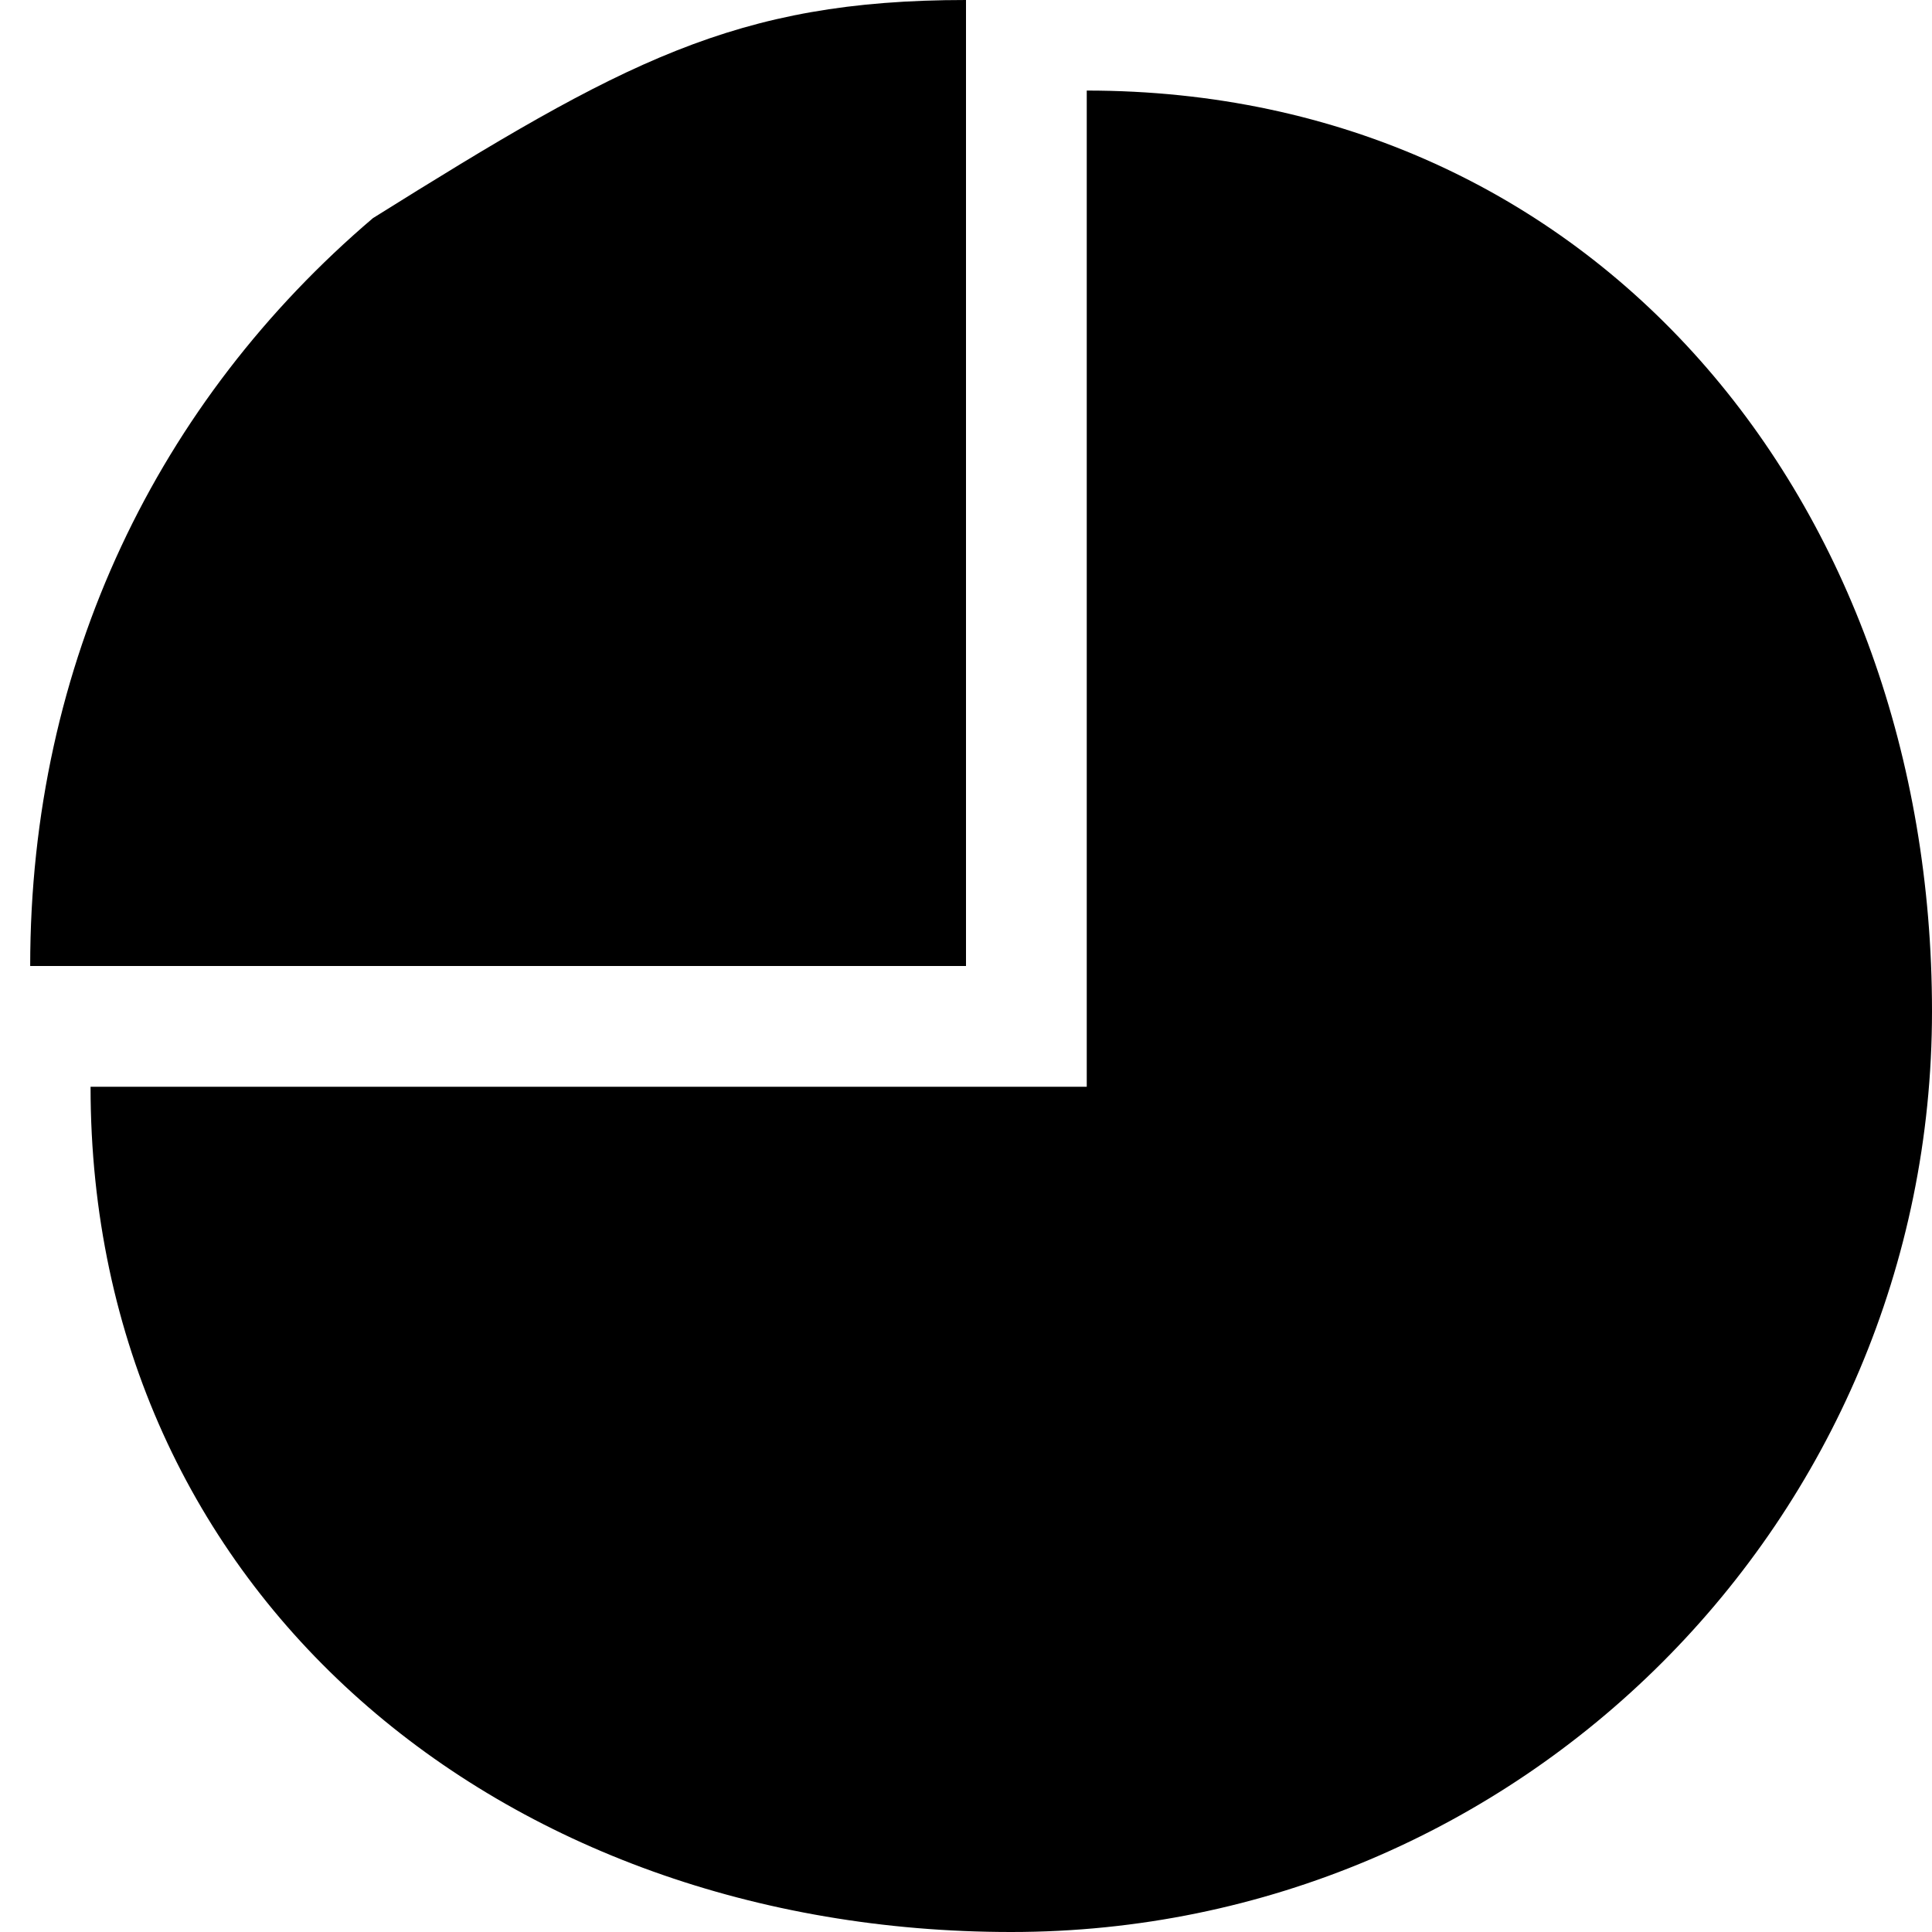
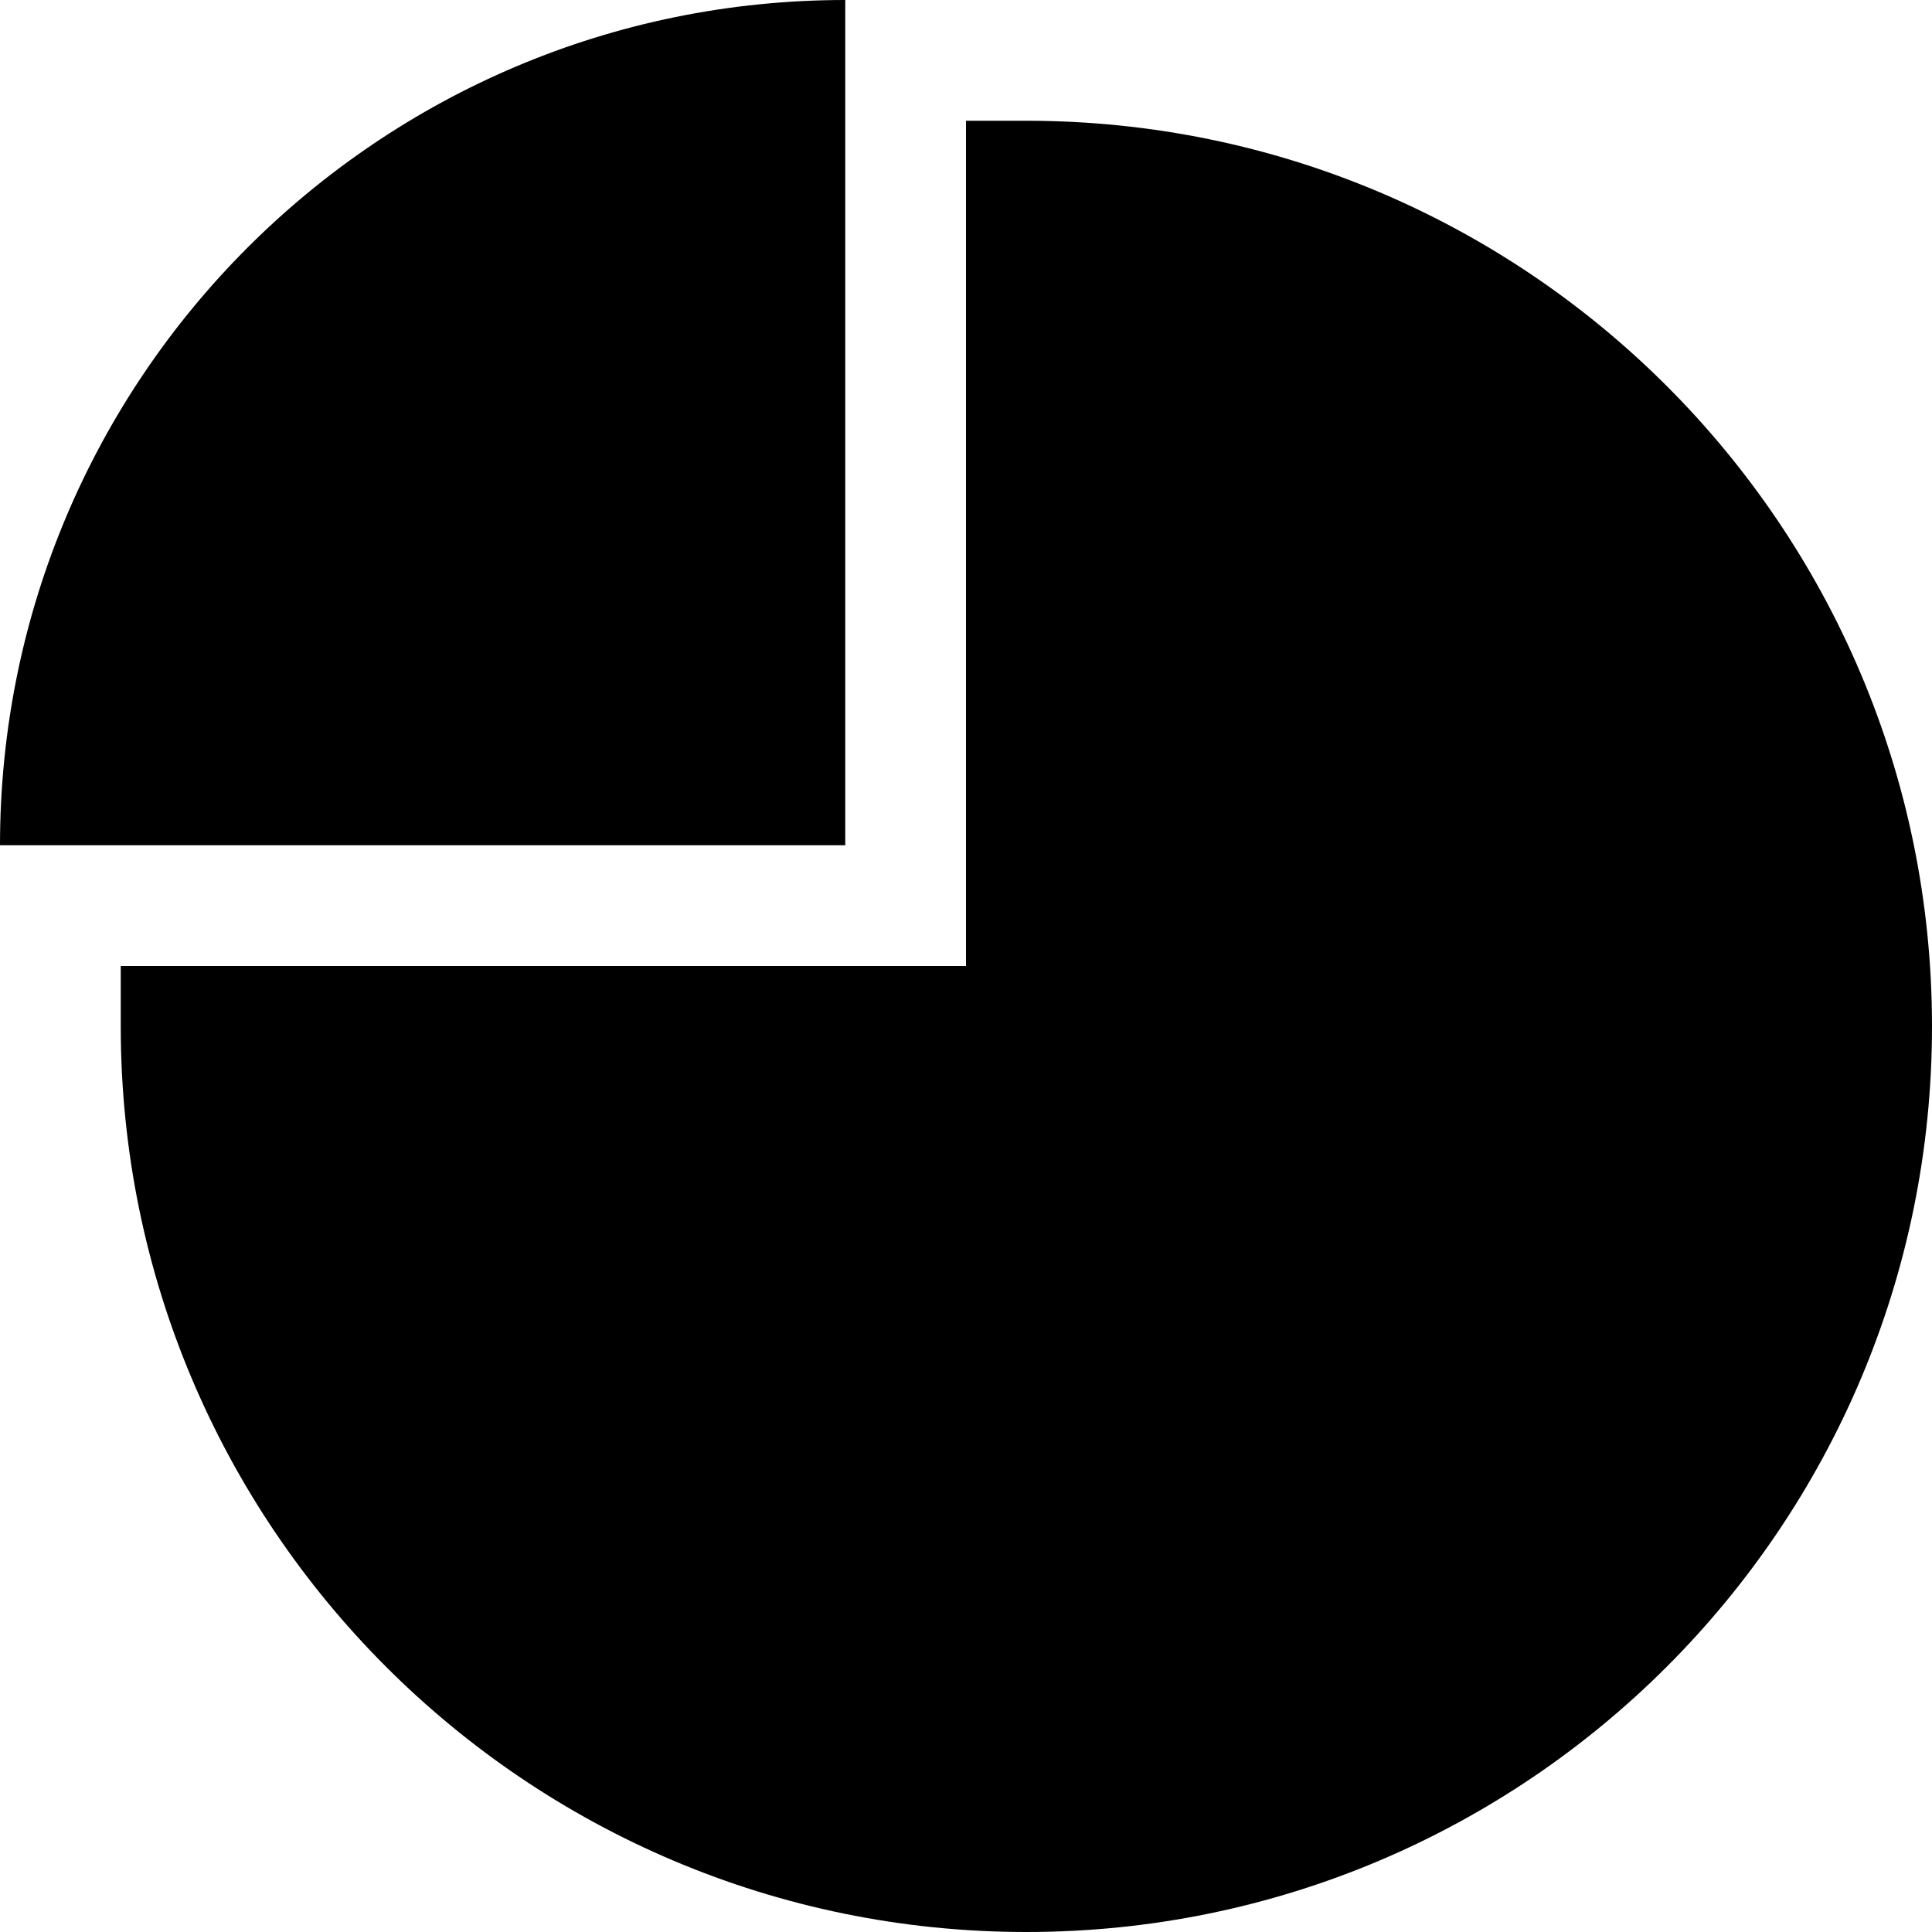
<svg xmlns="http://www.w3.org/2000/svg" width="32px" height="32px" viewBox="0 0 32 32" version="1.1" class="small-icon pie-chart-icon svg-icon">
  <g fill-rule="evenodd">
    <g>
-       <path d="M16.75,32 C25.172,32 32,25.172 32,16.75 C32,8.328 26.422,1.5 18,1.5 L18,18 C18,18 18.5,18 1.5,18 C1.5,26.422 8.328,32 16.75,32 Z" class="large-piece" />
-       <path d="M0.5,16 C0.5,10.968 2.624,6.639 6.177,3.613 C10.306,1.032 12.176,0 16,0 C16,16.516 16,16 16,16 C16,16 17.016,16 0.5,16 Z" class="small-piece" />
+       <path d="M14,0 C6.268,0 0,6.268 0,14 L14,14 L14,0 L14,0 Z" class="small-piece" />
+       <path d="M32,17 C32,25.284 25.284,32 17,32 C8.716,32 2,25.284 2,17 L2,16 L16,16 L16,2 L17,2 C25.284,2 32,8.716 32,17 Z" class="big-piece" />
    </g>
  </g>
</svg>
